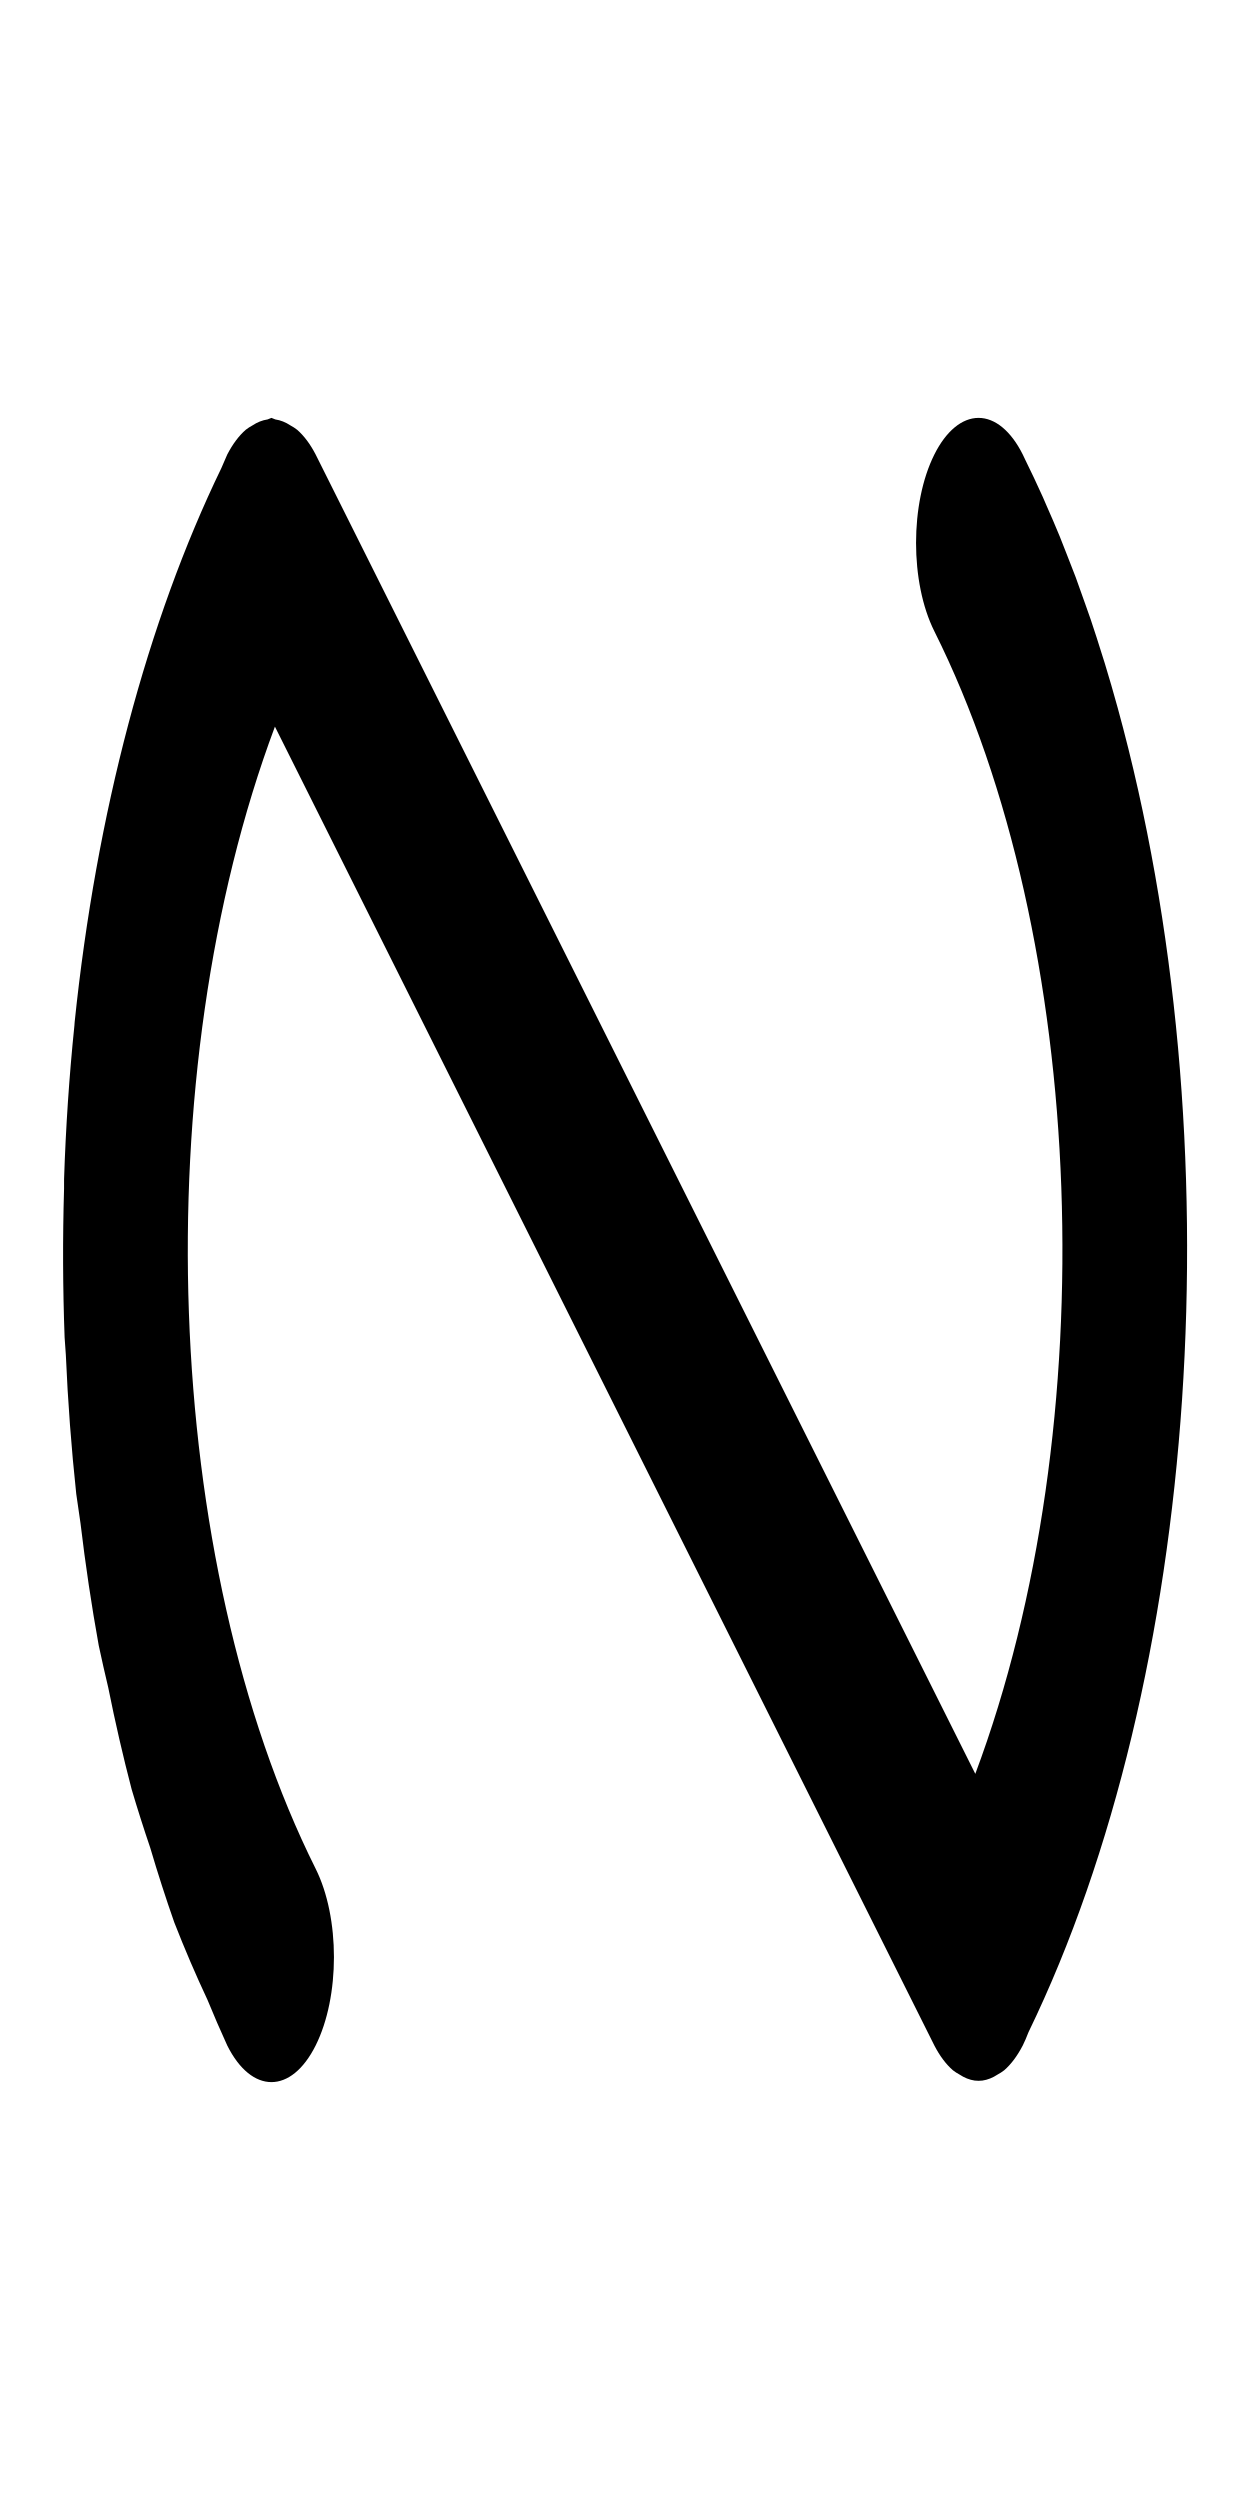
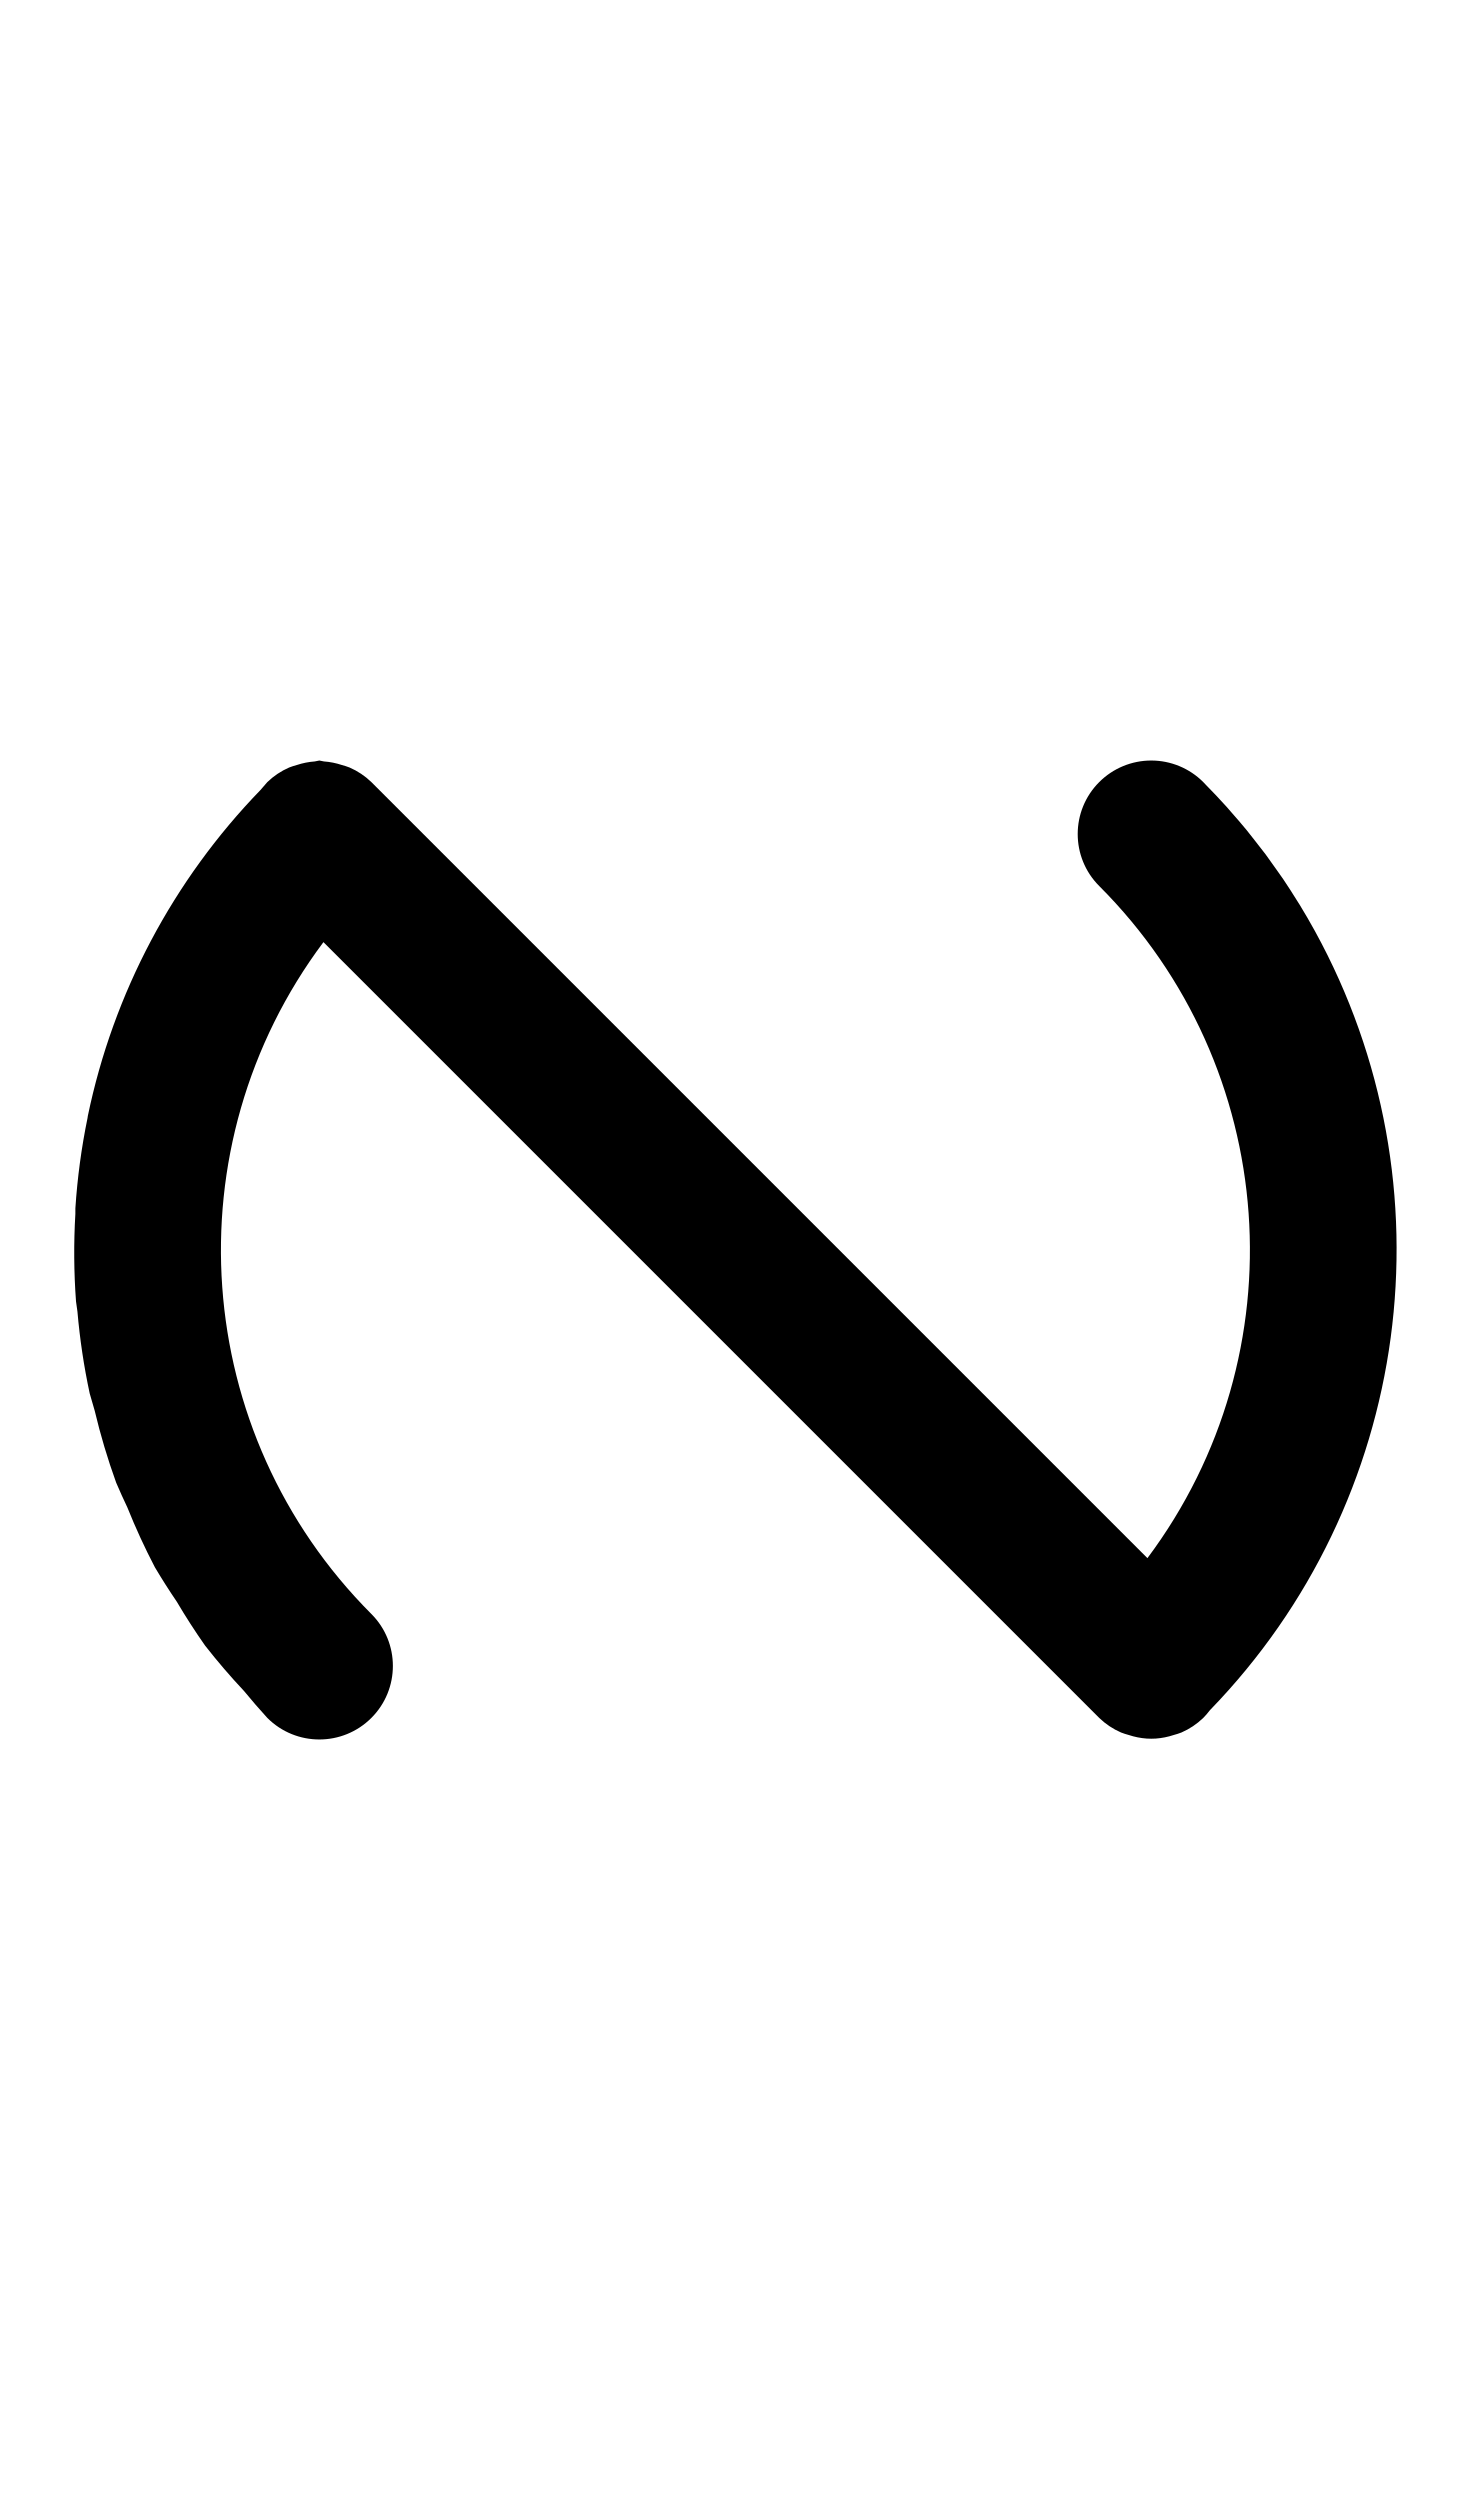
- <svg xmlns="http://www.w3.org/2000/svg" width="500" height="1000">
-   <path transform="scale(1 2)translate(0,-175)" d="M 108.578 258.578 A 25 25 0 0 0 107.027 258.887 A 25 25 0 0 0 100.938 260.098 A 25 25 0 0 0 98.311 260.951 A 25 25 0 0 0 90.912 265.893 L 90.908 265.895 L 90.902 265.9 L 90.9 265.9 L 90.891 265.914 A 225 225 0 0 0 89.547 267.465 A 25 25 0 0 0 88.562 268.602 A 225 225 0 0 0 29.863 379.416 L 29.758 380.139 A 225 225 0 0 0 25.629 410.807 A 225 225 0 0 0 25.623 412.744 A 225 225 0 0 0 25.844 442.48 A 225 225 0 0 0 26.328 445.922 A 225 225 0 0 0 30.496 473.766 A 225 225 0 0 0 32.195 479.633 A 225 225 0 0 0 39.496 504.1 A 225 225 0 0 0 43.305 512.535 A 225 225 0 0 0 52.656 532.861 A 225 225 0 0 0 60.105 544.574 A 225 225 0 0 0 69.713 559.482 A 225 225 0 0 0 82.984 574.959 A 225 225 0 0 0 90.863 584.057 L 90.902 584.098 L 90.9 584.1 A 25 25 0 0 0 126.256 584.1 A 25 25 0 0 0 126.256 548.744 A 175 175 0 0 1 109.969 320.324 L 373.744 584.1 A 25 25 0 0 0 381.15 589.047 A 25 25 0 0 0 383.768 589.898 A 25 25 0 0 0 389.877 591.115 A 25 25 0 0 0 392.959 591.115 A 25 25 0 0 0 399.074 589.898 A 25 25 0 0 0 401.686 589.051 A 25 25 0 0 0 409.088 584.107 L 409.092 584.105 L 409.098 584.1 L 409.115 584.082 L 409.119 584.078 L 409.141 584.055 A 25 25 0 0 0 411.283 581.576 L 411.438 581.398 A 225 225 0 0 0 447.096 316.602 A 225 225 0 0 0 441.891 307.625 A 225 225 0 0 0 440.986 306.201 A 225 225 0 0 0 436.285 298.906 A 225 225 0 0 0 434.135 295.855 A 225 225 0 0 0 430.295 290.471 A 225 225 0 0 0 426.656 285.795 A 225 225 0 0 0 423.881 282.27 A 225 225 0 0 0 418.496 275.988 A 225 225 0 0 0 417.129 274.408 A 225 225 0 0 0 409.955 266.805 L 409.945 266.789 A 25 25 0 0 0 409.098 265.902 L 409.1 265.9 A 25 25 0 0 0 391.422 258.578 A 25 25 0 0 0 373.744 265.9 A 25 25 0 0 0 373.744 301.256 A 175 175 0 0 1 390.123 529.768 L 126.256 265.9 A 25 25 0 0 0 118.852 260.953 A 25 25 0 0 0 116.215 260.098 A 25 25 0 0 0 110.131 258.887 A 25 25 0 0 0 108.578 258.578 z " />
+ <svg xmlns="http://www.w3.org/2000/svg" width="500" height="850">
+   <path d="M 108.578 258.578 A 25 25 0 0 0 107.027 258.887 A 25 25 0 0 0 100.938 260.098 A 25 25 0 0 0 98.311 260.951 A 25 25 0 0 0 90.912 265.893 L 90.908 265.895 L 90.902 265.9 L 90.9 265.9 L 90.891 265.914 A 225 225 0 0 0 89.547 267.465 A 25 25 0 0 0 88.562 268.602 A 225 225 0 0 0 29.863 379.416 L 29.758 380.139 A 225 225 0 0 0 25.629 410.807 A 225 225 0 0 0 25.623 412.744 A 225 225 0 0 0 25.844 442.48 A 225 225 0 0 0 26.328 445.922 A 225 225 0 0 0 30.496 473.766 A 225 225 0 0 0 32.195 479.633 A 225 225 0 0 0 39.496 504.1 A 225 225 0 0 0 43.305 512.535 A 225 225 0 0 0 52.656 532.861 A 225 225 0 0 0 60.105 544.574 A 225 225 0 0 0 69.713 559.482 A 225 225 0 0 0 82.984 574.959 A 225 225 0 0 0 90.863 584.057 L 90.902 584.098 L 90.9 584.1 A 25 25 0 0 0 126.256 584.1 A 25 25 0 0 0 126.256 548.744 A 175 175 0 0 1 109.969 320.324 L 373.744 584.1 A 25 25 0 0 0 381.15 589.047 A 25 25 0 0 0 383.768 589.898 A 25 25 0 0 0 389.877 591.115 A 25 25 0 0 0 392.959 591.115 A 25 25 0 0 0 399.074 589.898 A 25 25 0 0 0 401.686 589.051 A 25 25 0 0 0 409.088 584.107 L 409.092 584.105 L 409.098 584.1 L 409.115 584.082 L 409.119 584.078 L 409.141 584.055 A 25 25 0 0 0 411.283 581.576 L 411.438 581.398 A 225 225 0 0 0 447.096 316.602 A 225 225 0 0 0 441.891 307.625 A 225 225 0 0 0 440.986 306.201 A 225 225 0 0 0 436.285 298.906 A 225 225 0 0 0 434.135 295.855 A 225 225 0 0 0 430.295 290.471 A 225 225 0 0 0 426.656 285.795 A 225 225 0 0 0 423.881 282.27 A 225 225 0 0 0 418.496 275.988 A 225 225 0 0 0 417.129 274.408 A 225 225 0 0 0 409.955 266.805 L 409.945 266.789 A 25 25 0 0 0 409.098 265.902 L 409.1 265.9 A 25 25 0 0 0 391.422 258.578 A 25 25 0 0 0 373.744 265.9 A 25 25 0 0 0 373.744 301.256 A 175 175 0 0 1 390.123 529.768 L 126.256 265.9 A 25 25 0 0 0 118.852 260.953 A 25 25 0 0 0 116.215 260.098 A 25 25 0 0 0 110.131 258.887 A 25 25 0 0 0 108.578 258.578 z " />
</svg>
